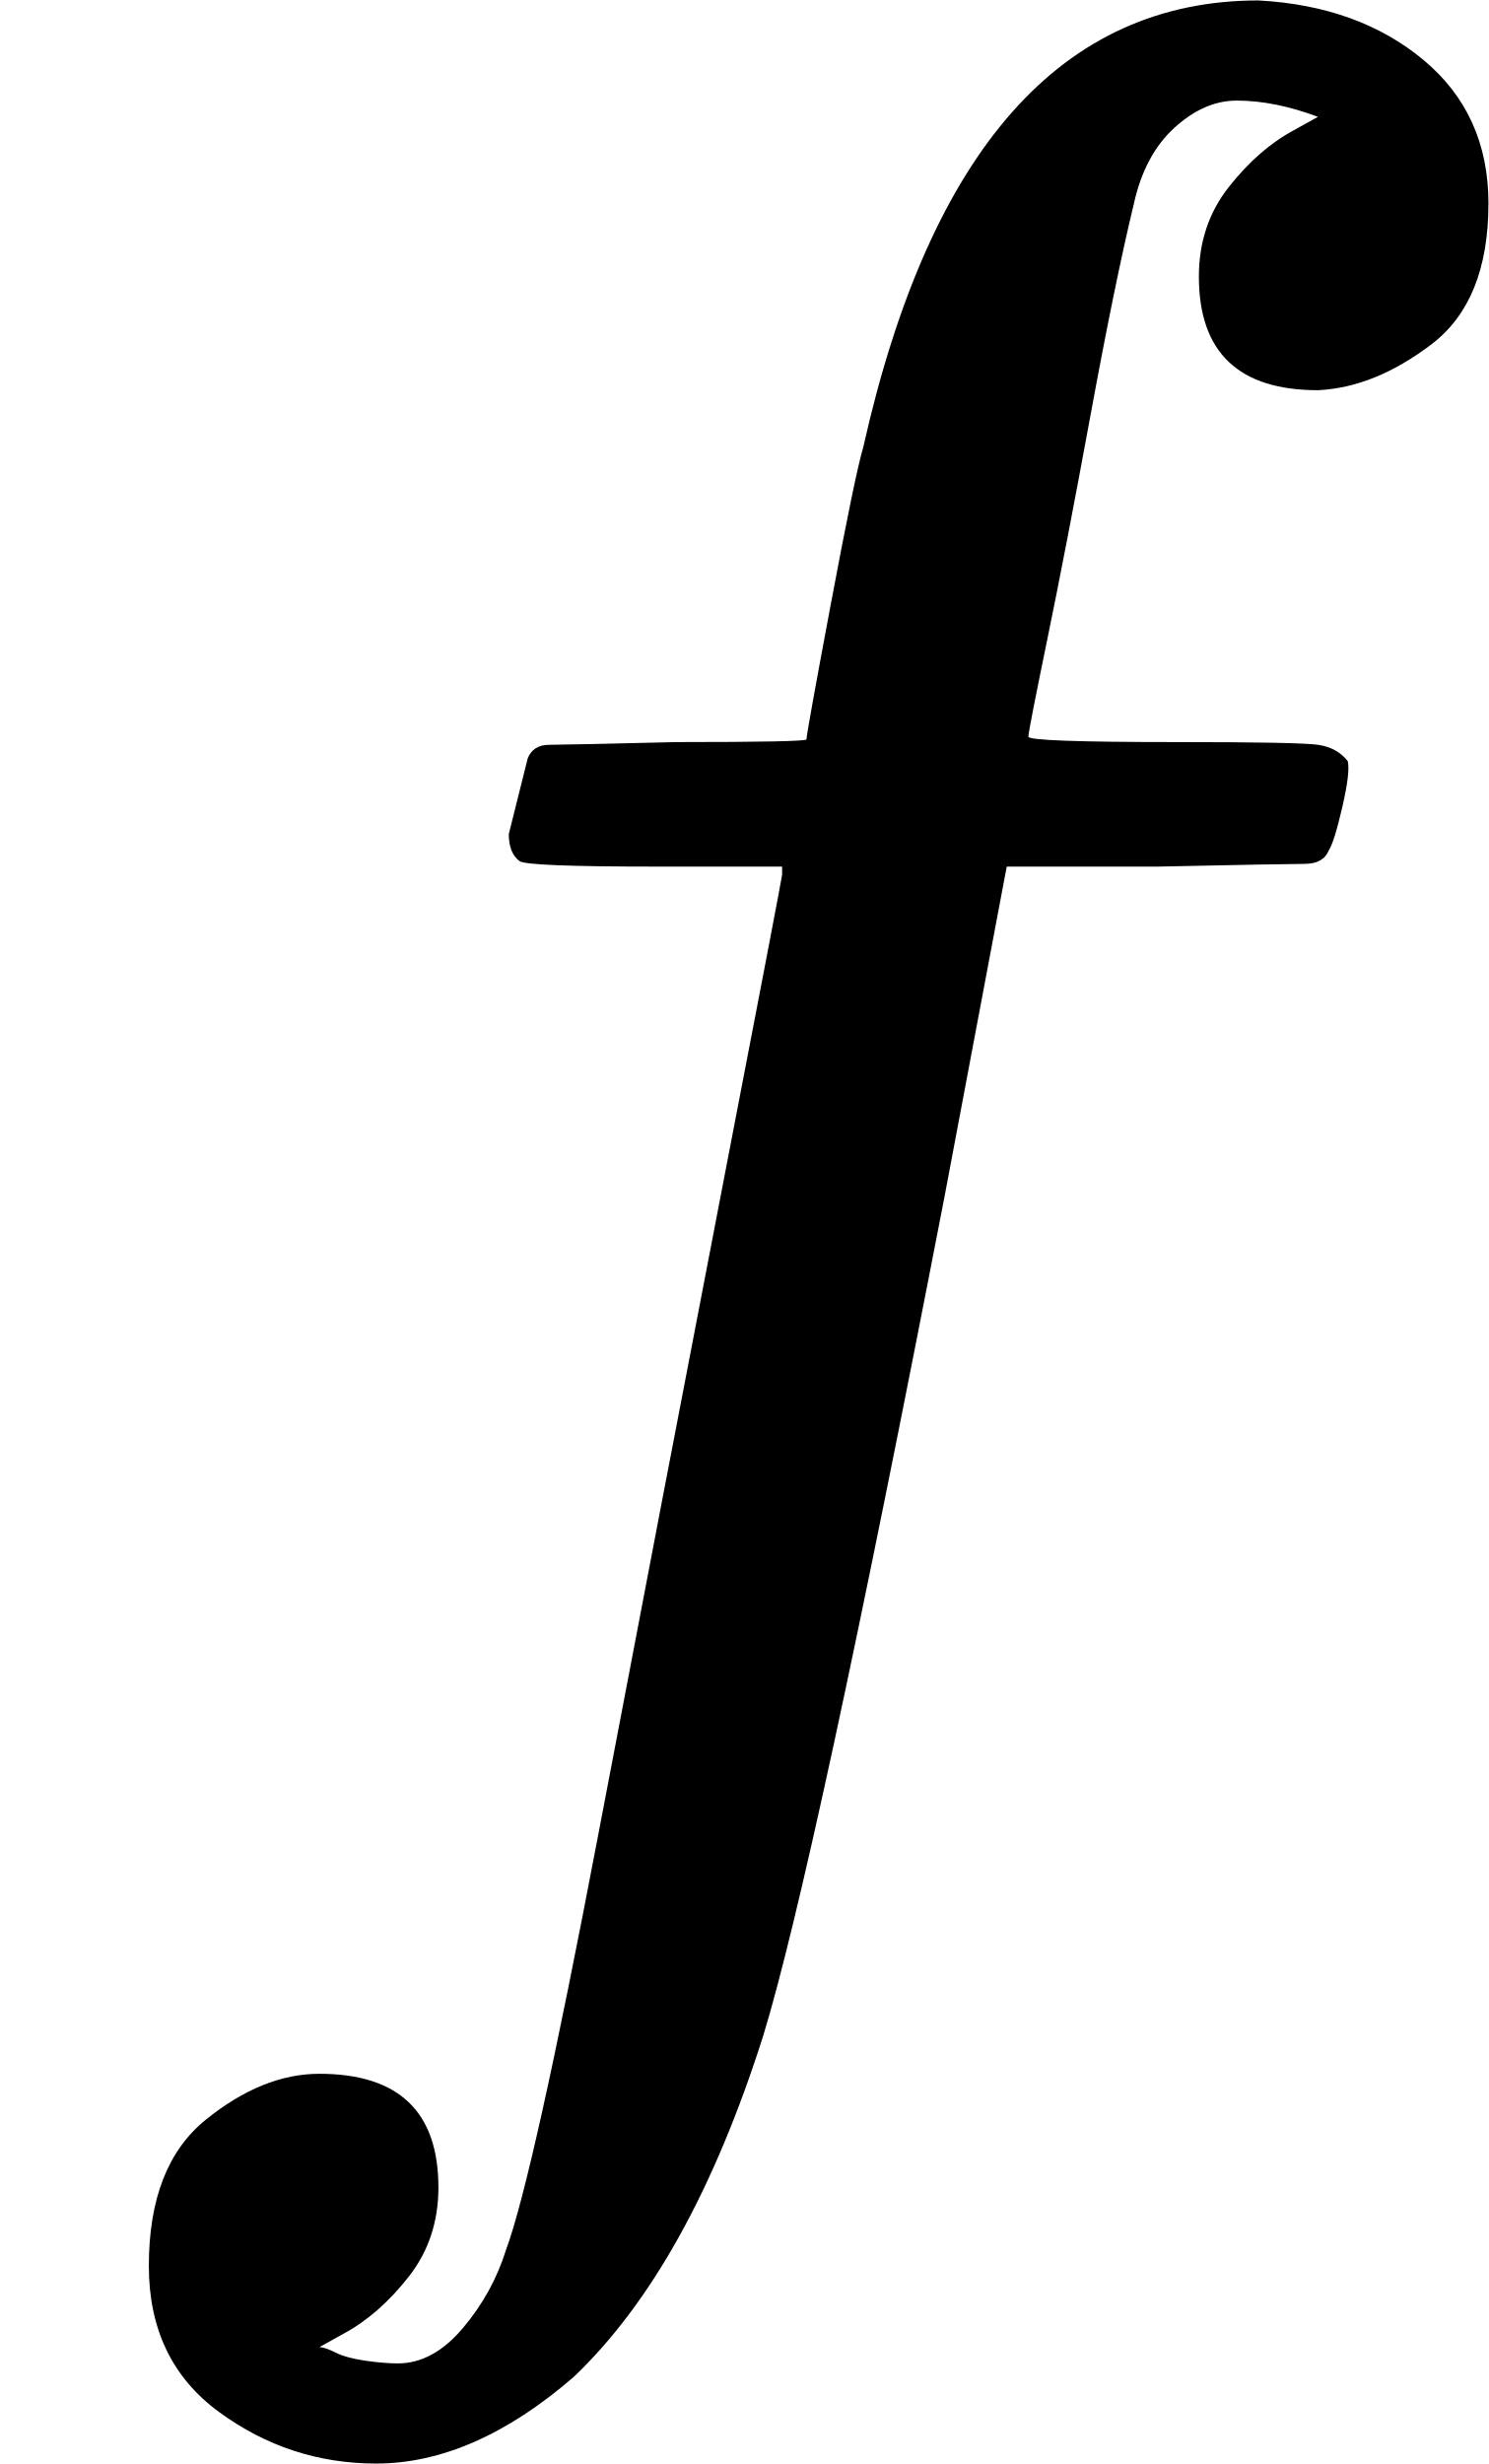
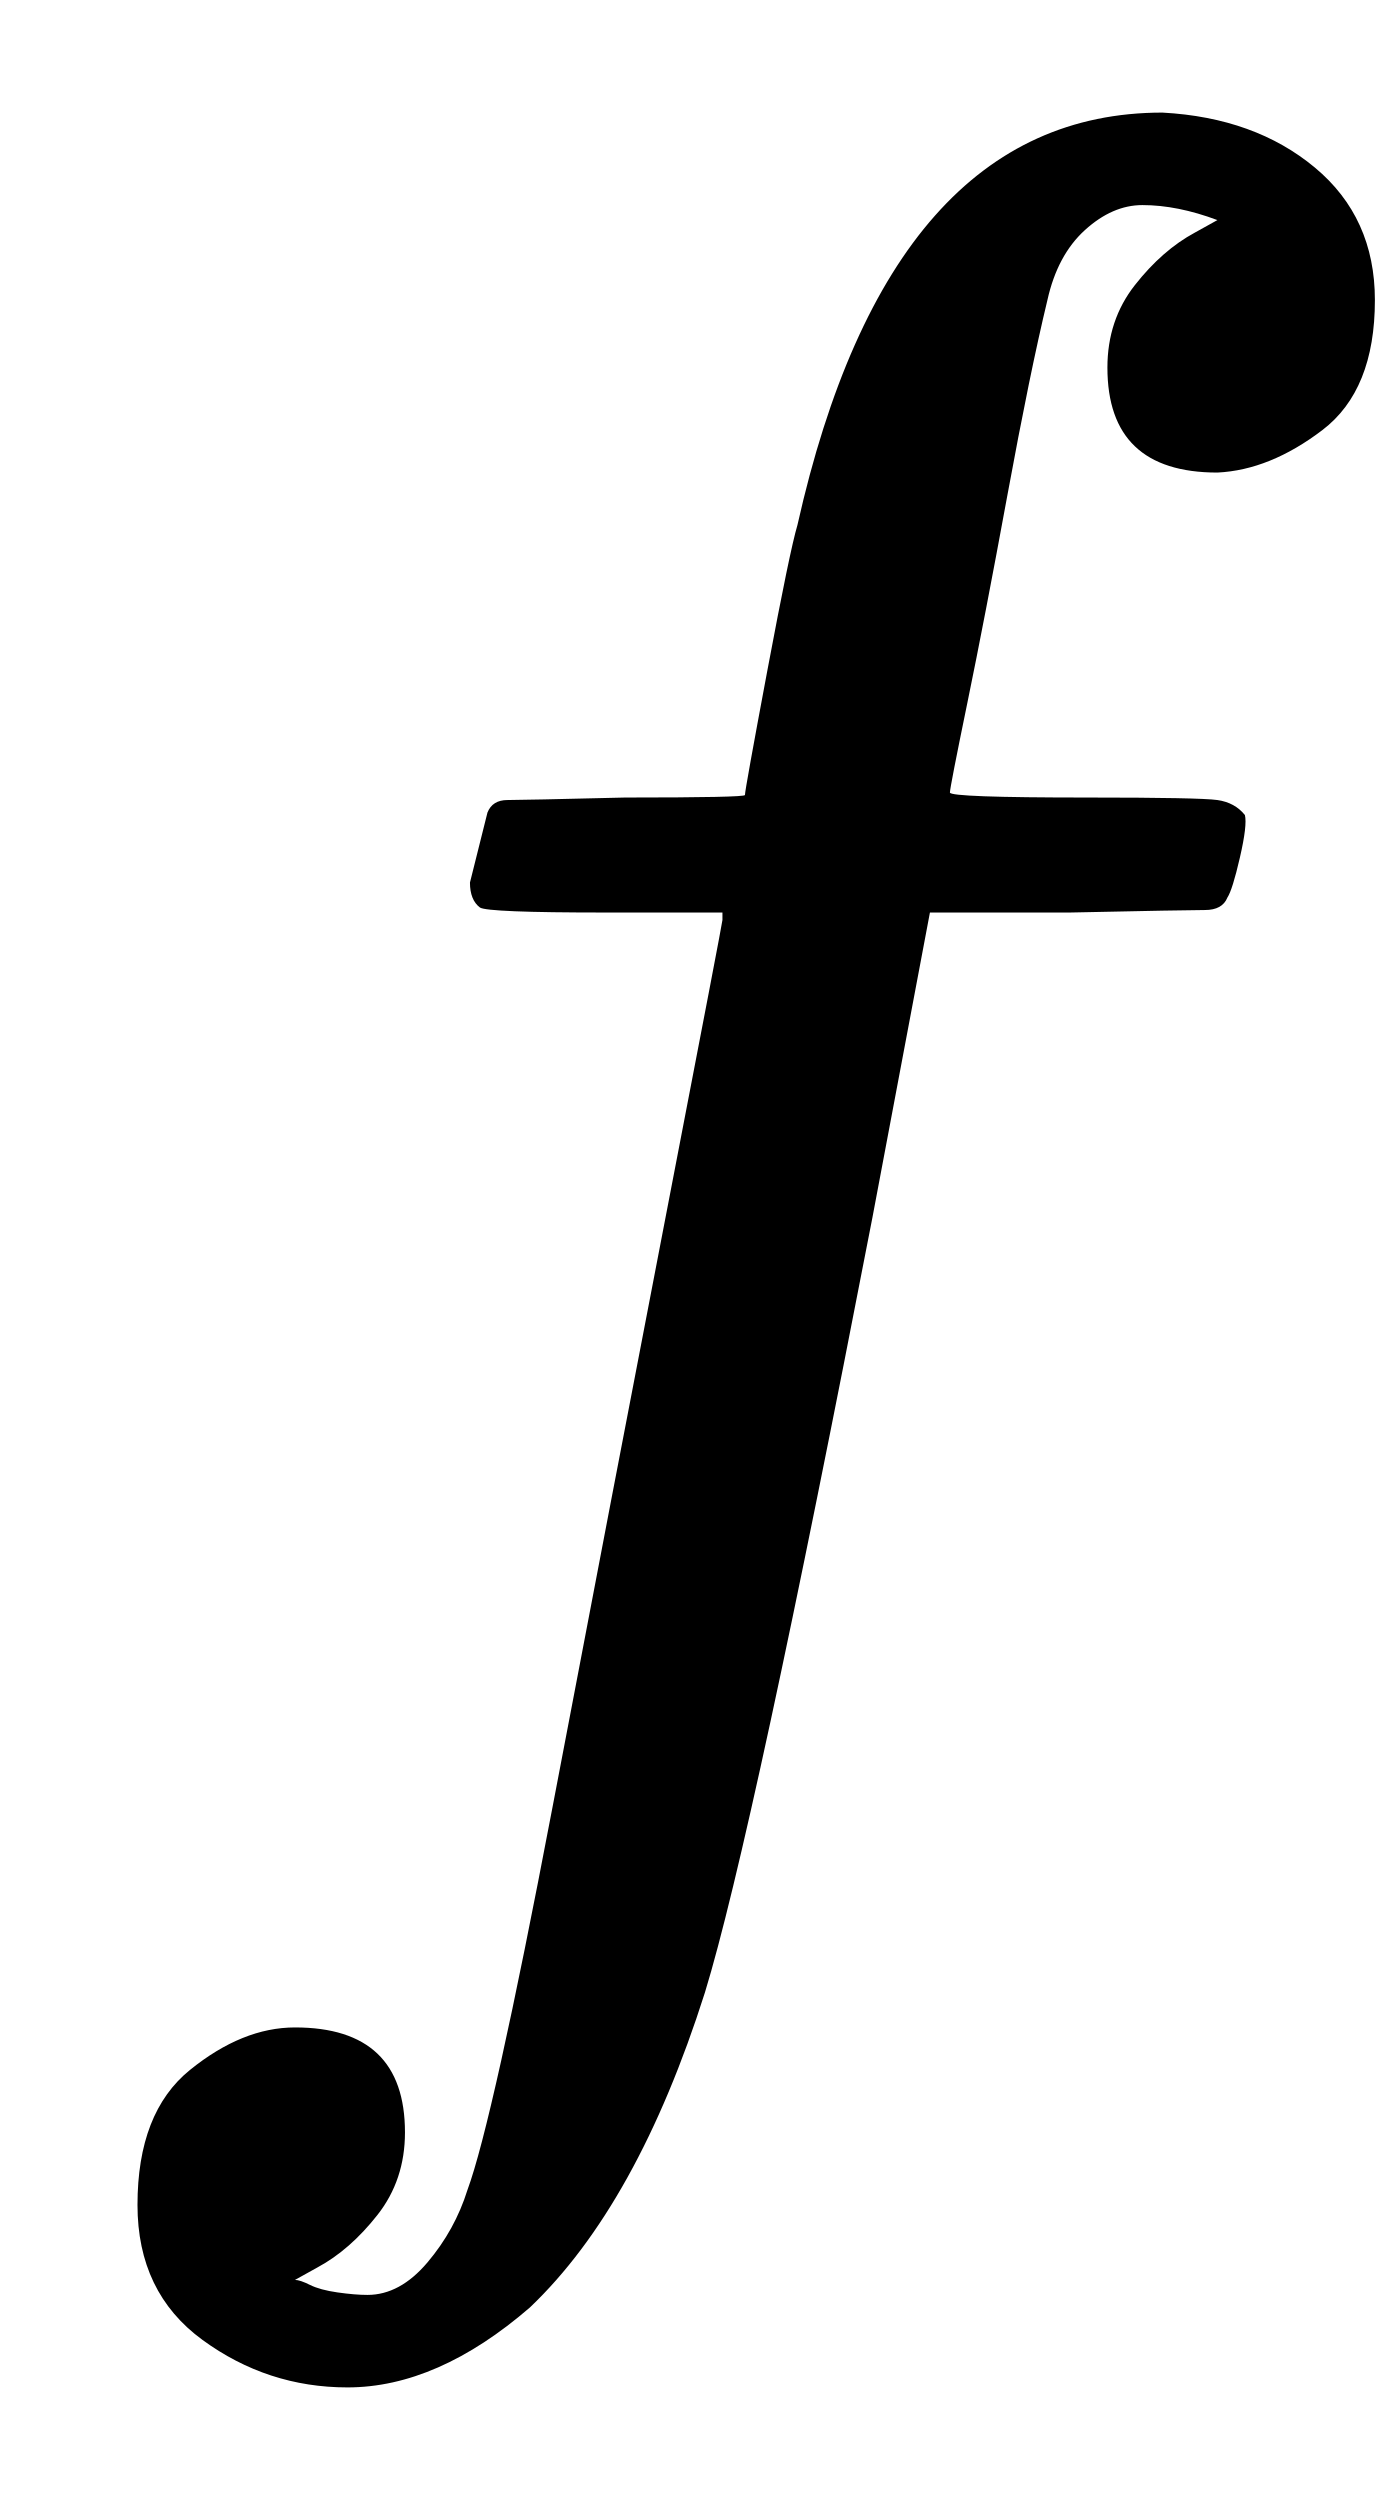
- <svg xmlns="http://www.w3.org/2000/svg" xmlns:xlink="http://www.w3.org/1999/xlink" style="vertical-align:-.464ex" width="1.244ex" height="2.059ex" viewBox="0 -705 550 910">
+ <svg xmlns="http://www.w3.org/2000/svg" xmlns:xlink="http://www.w3.org/1999/xlink" style="vertical-align:-.566ex" width="1.244ex" height="2.262ex" viewBox="0 -750 550 1000">
  <defs>
    <path id="a" d="M118-162q2 0 6-2t11-3 12-1q13 0 24 13t16 29q10 27 34 153t46 240 22 115v3h-47q-47 0-50 2-4 3-4 10l7 28q2 5 8 5t47 1q48 0 48 1 0 2 9 50t12 58q37 165 146 165 37-2 61-22t24-53q0-36-21-52t-42-17q-44 0-44 42 0 19 11 33t24 21l9 5q-16 6-30 6-12 0-23-10t-15-28q-7-29-16-78t-16-83-7-36q0-2 55-2 45 0 52-1t11-6q1-4-2-17t-5-16q-2-5-9-5t-54-1h-56l-23-122Q301 15 282-47q-27-85-70-126-37-32-73-32-32 0-58 19t-26 54q0 37 21 54t42 17q44 0 44-42 0-19-11-33t-24-21l-9-5Z" />
  </defs>
  <g stroke="currentColor" fill="currentColor" stroke-width="0">
    <use data-c="1D453" xlink:href="#a" transform="scale(1 -1)" />
  </g>
</svg>
